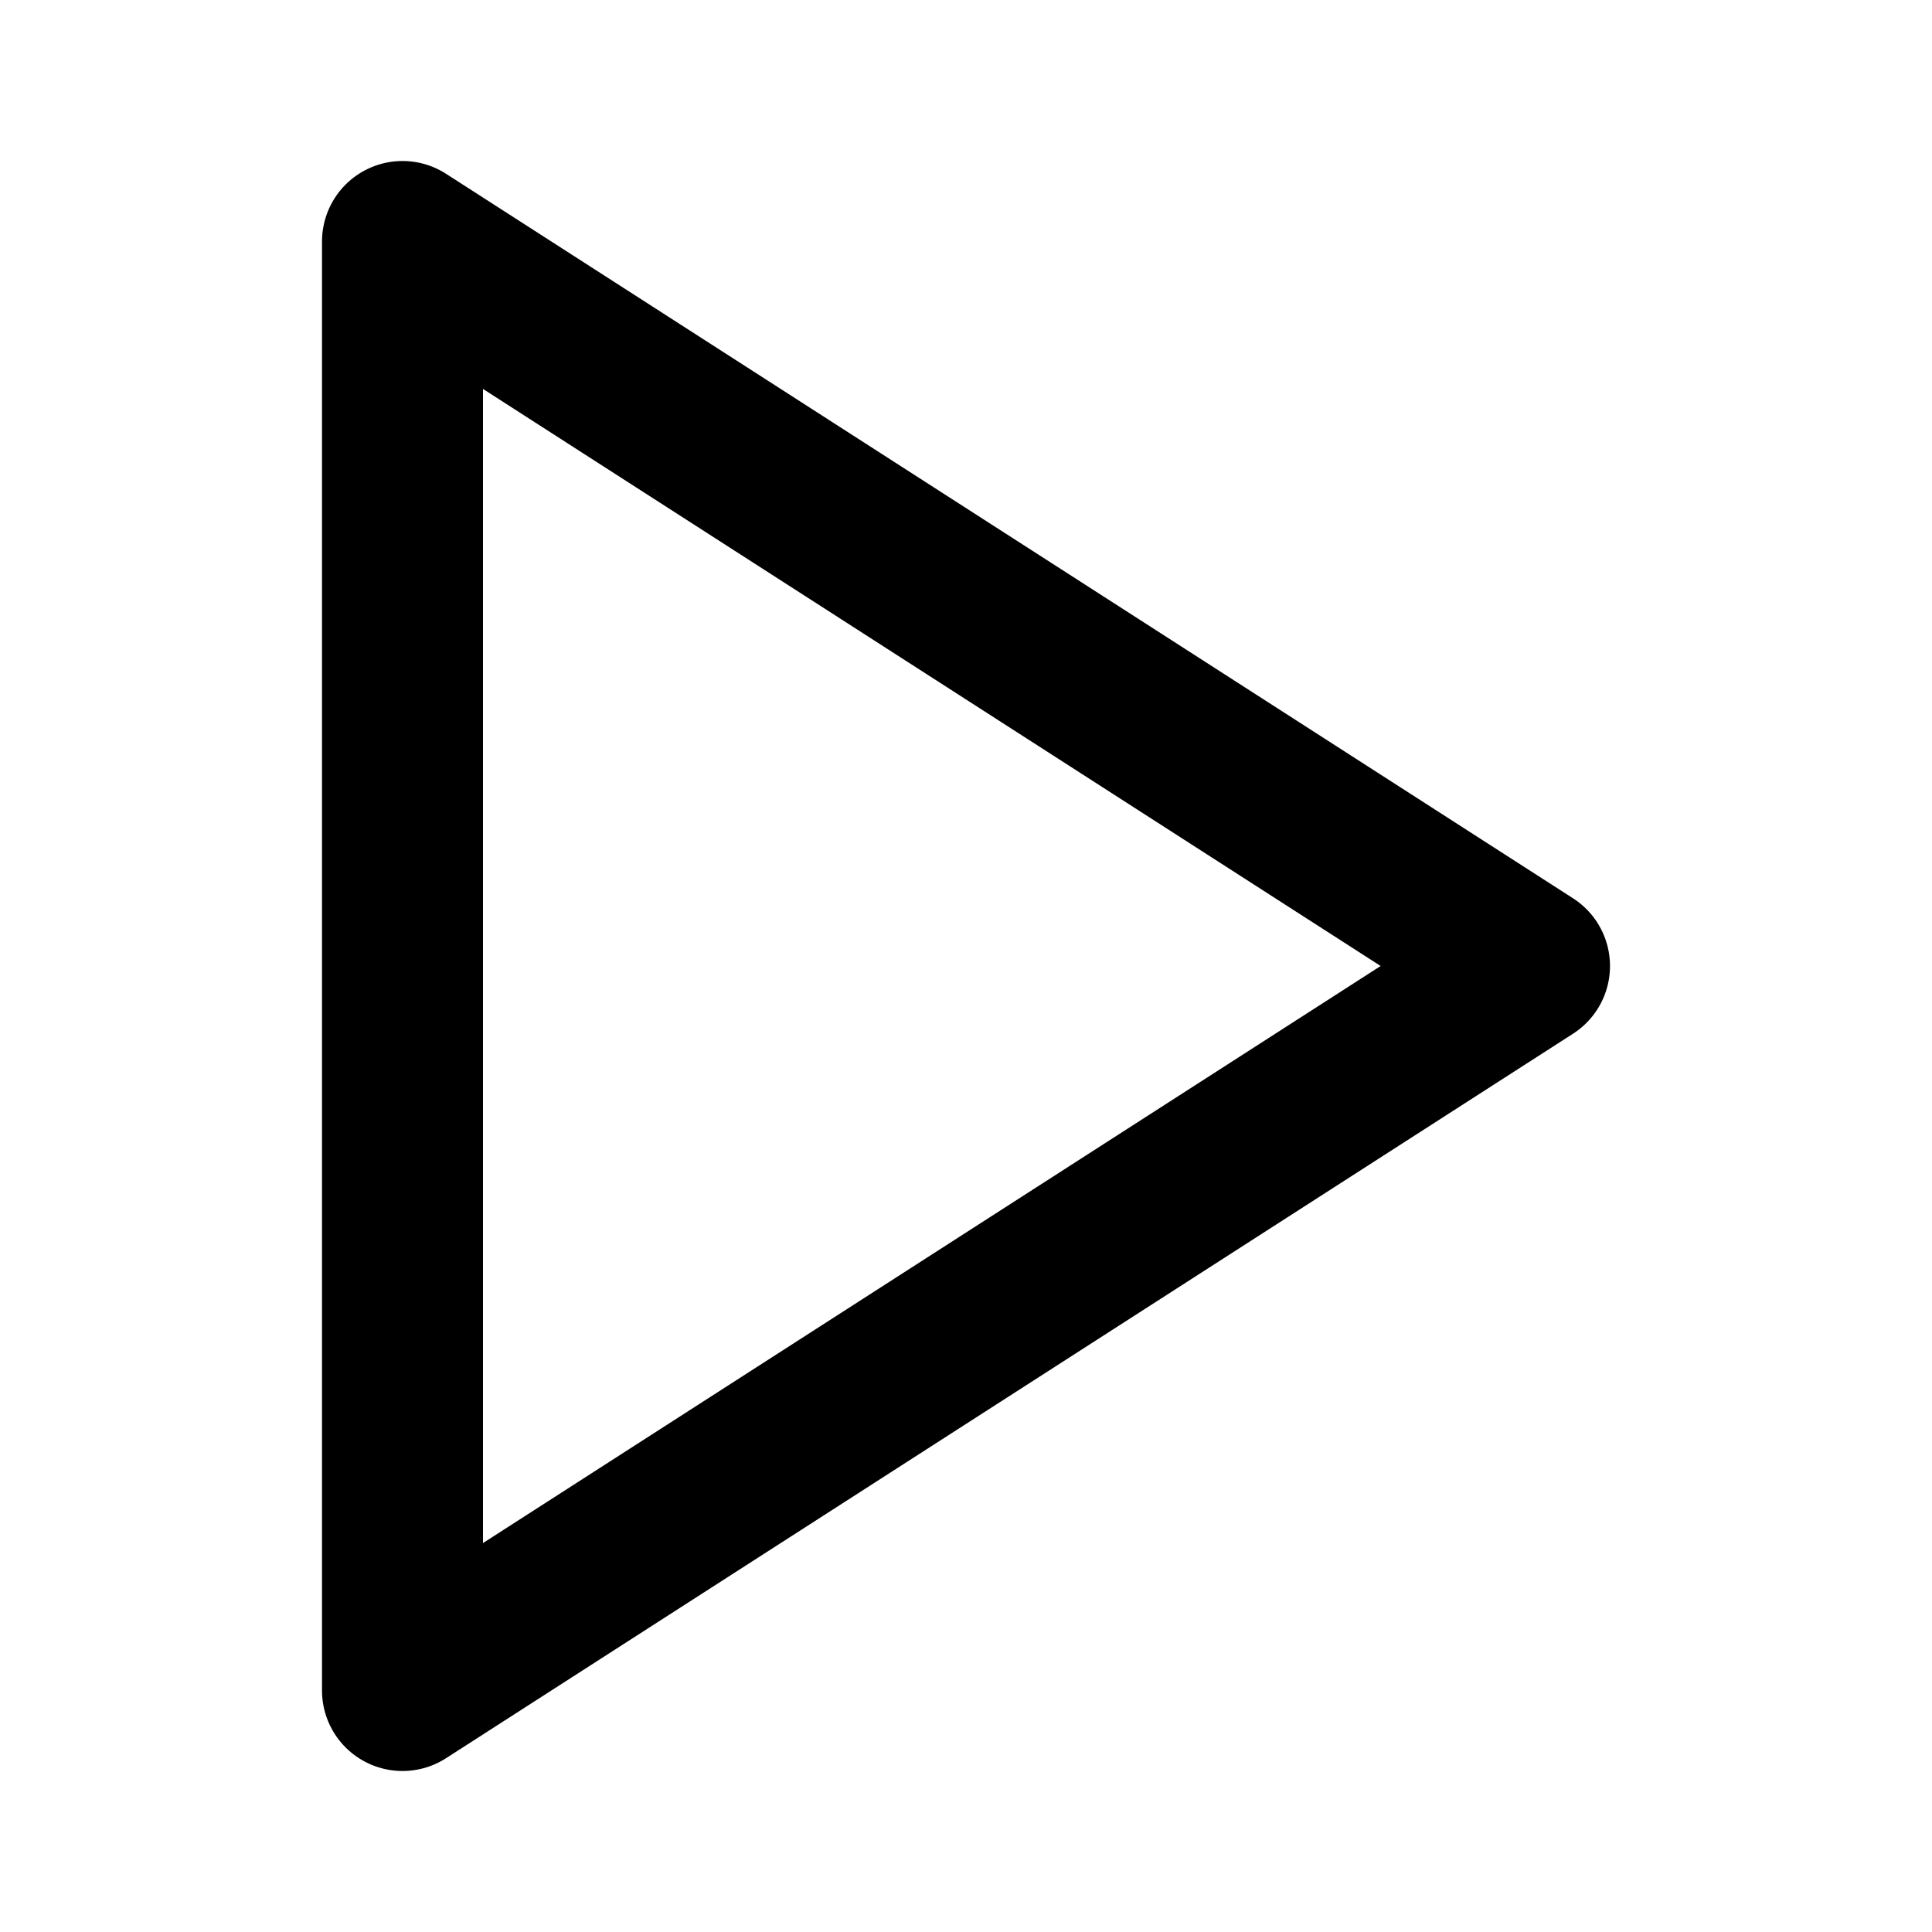
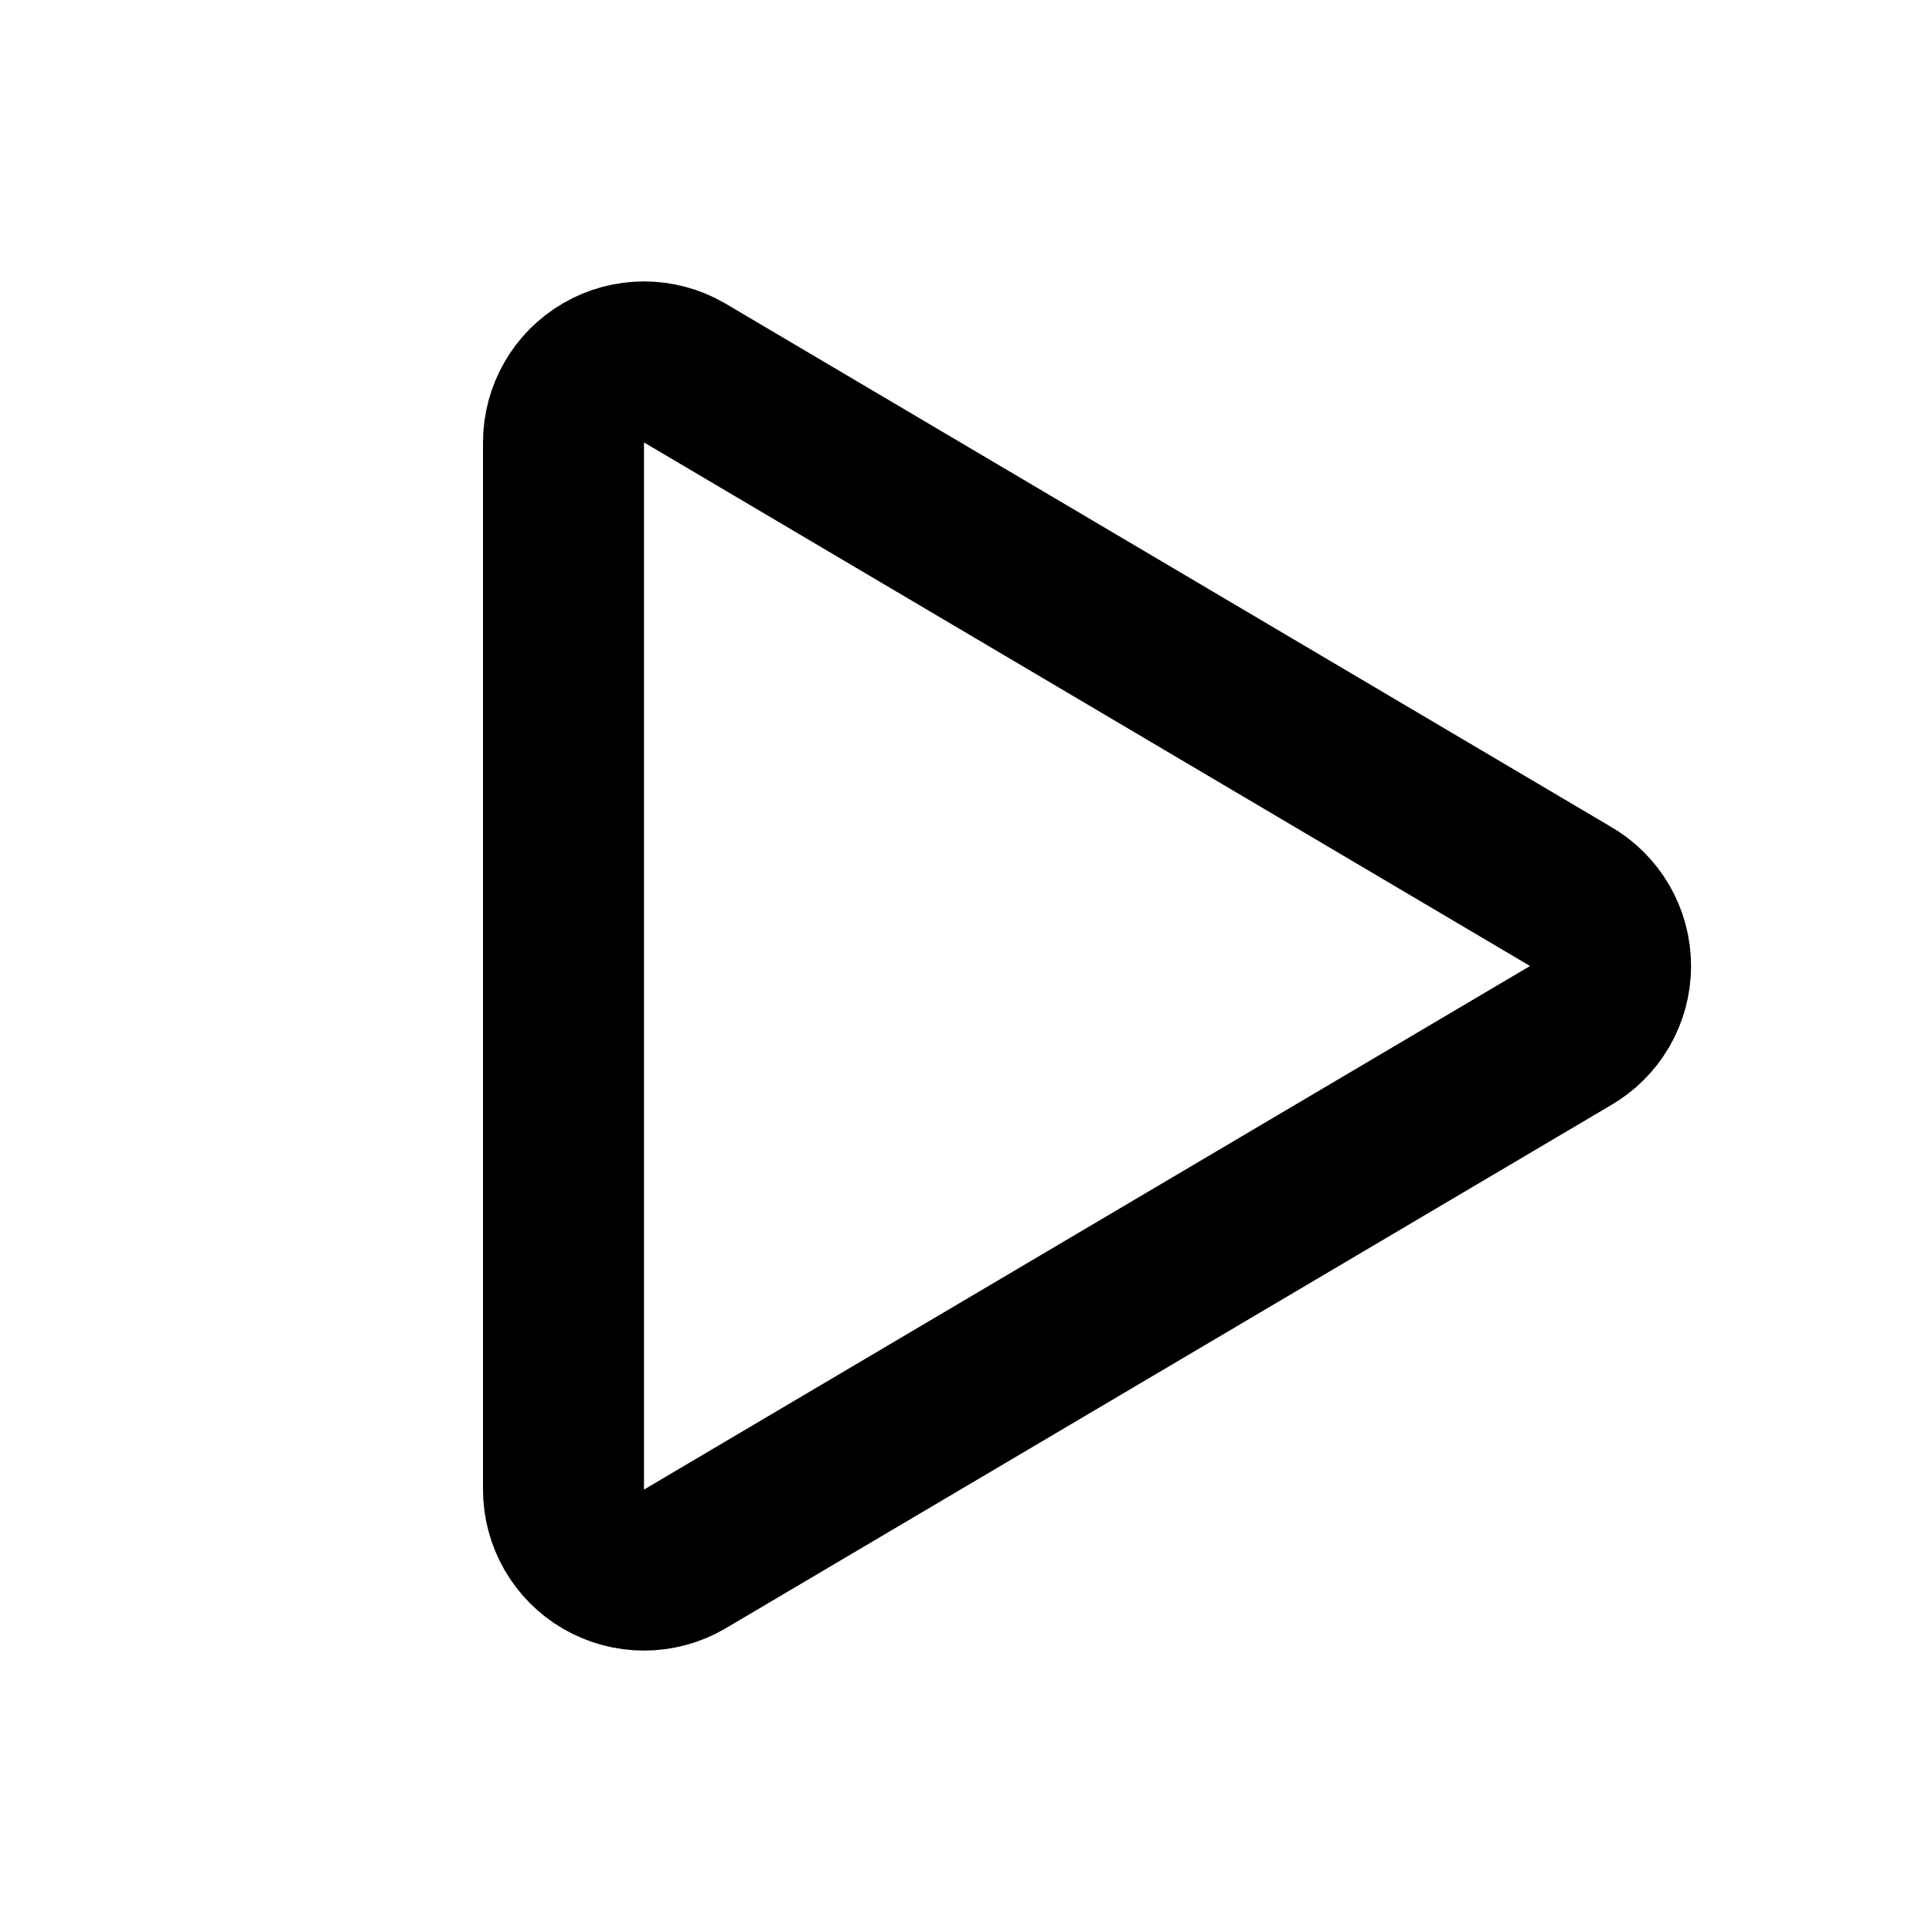
<svg xmlns="http://www.w3.org/2000/svg" viewBox="0 0 24 24" fill="none" stroke="currentColor" stroke-width="2" stroke-linecap="round" stroke-linejoin="round">
-   <polygon points="5 3 19 12 5 21 5 3" />
+   <path d="M7 5.5v13a1 1 0 0 0 1.5.87l11-6.5a1 1 0 0 0 0-1.74l-11-6.5A1 1 0 0 0 7 5.5z" />
</svg>
